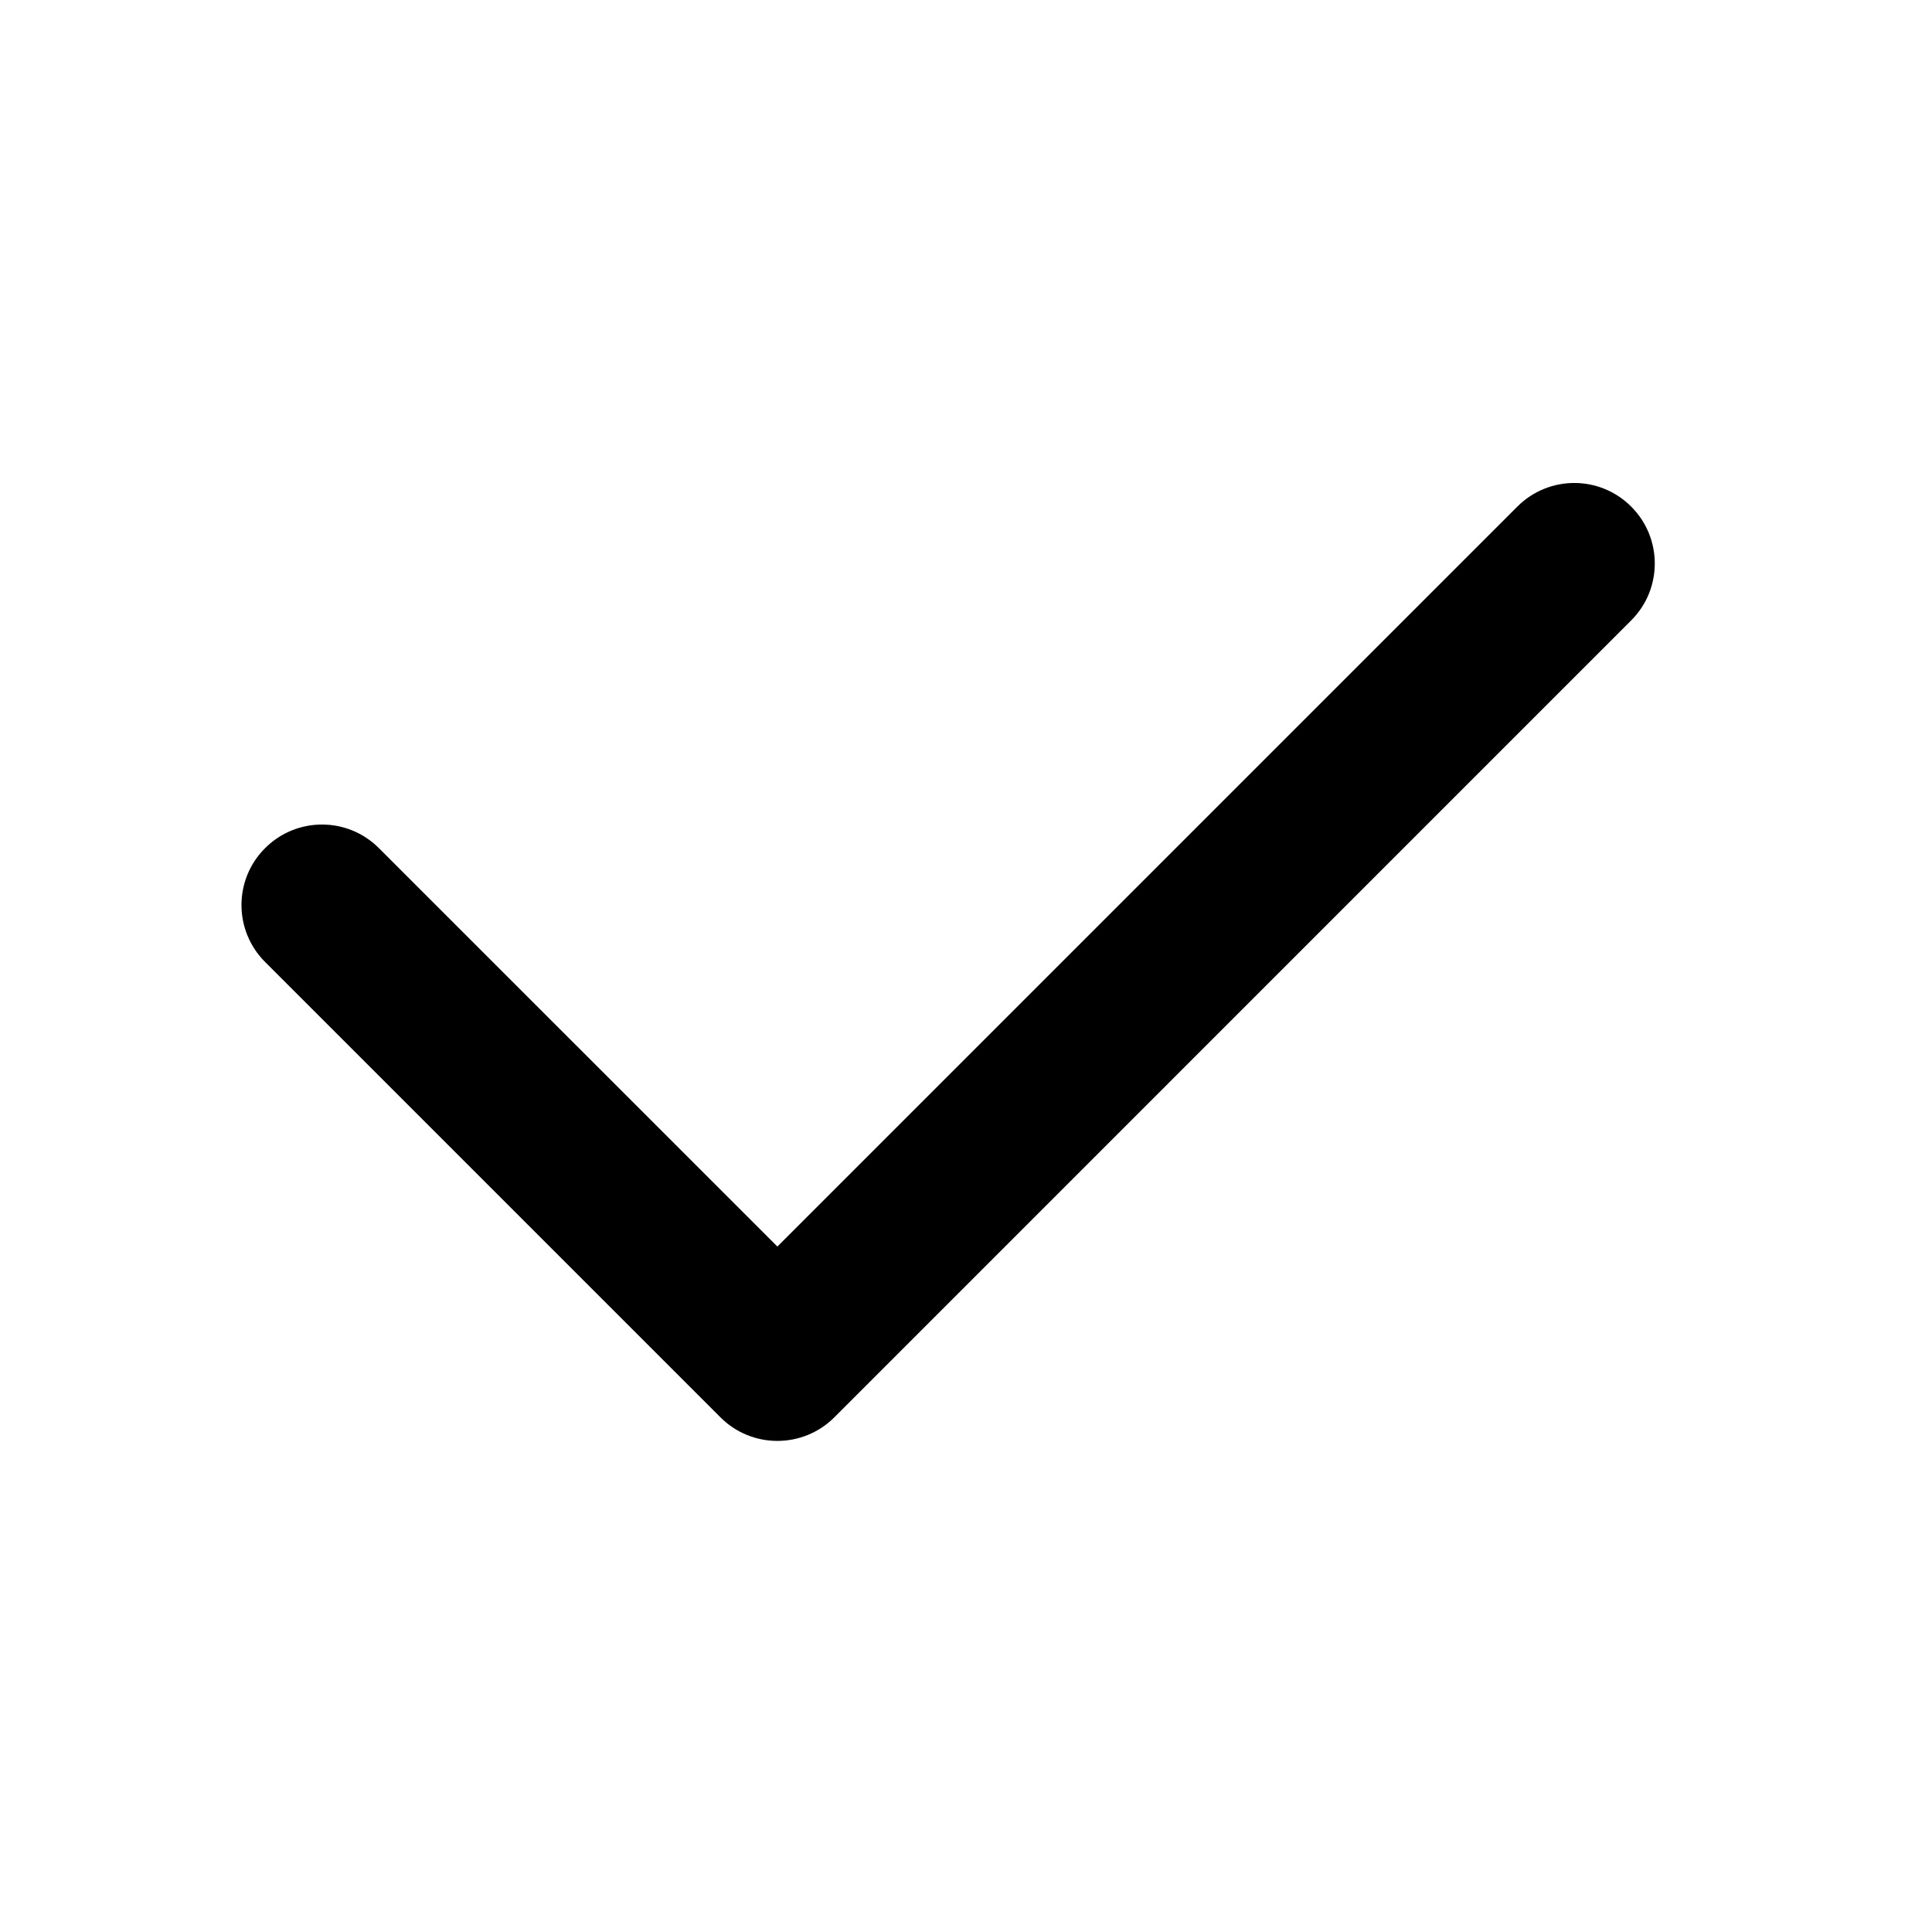
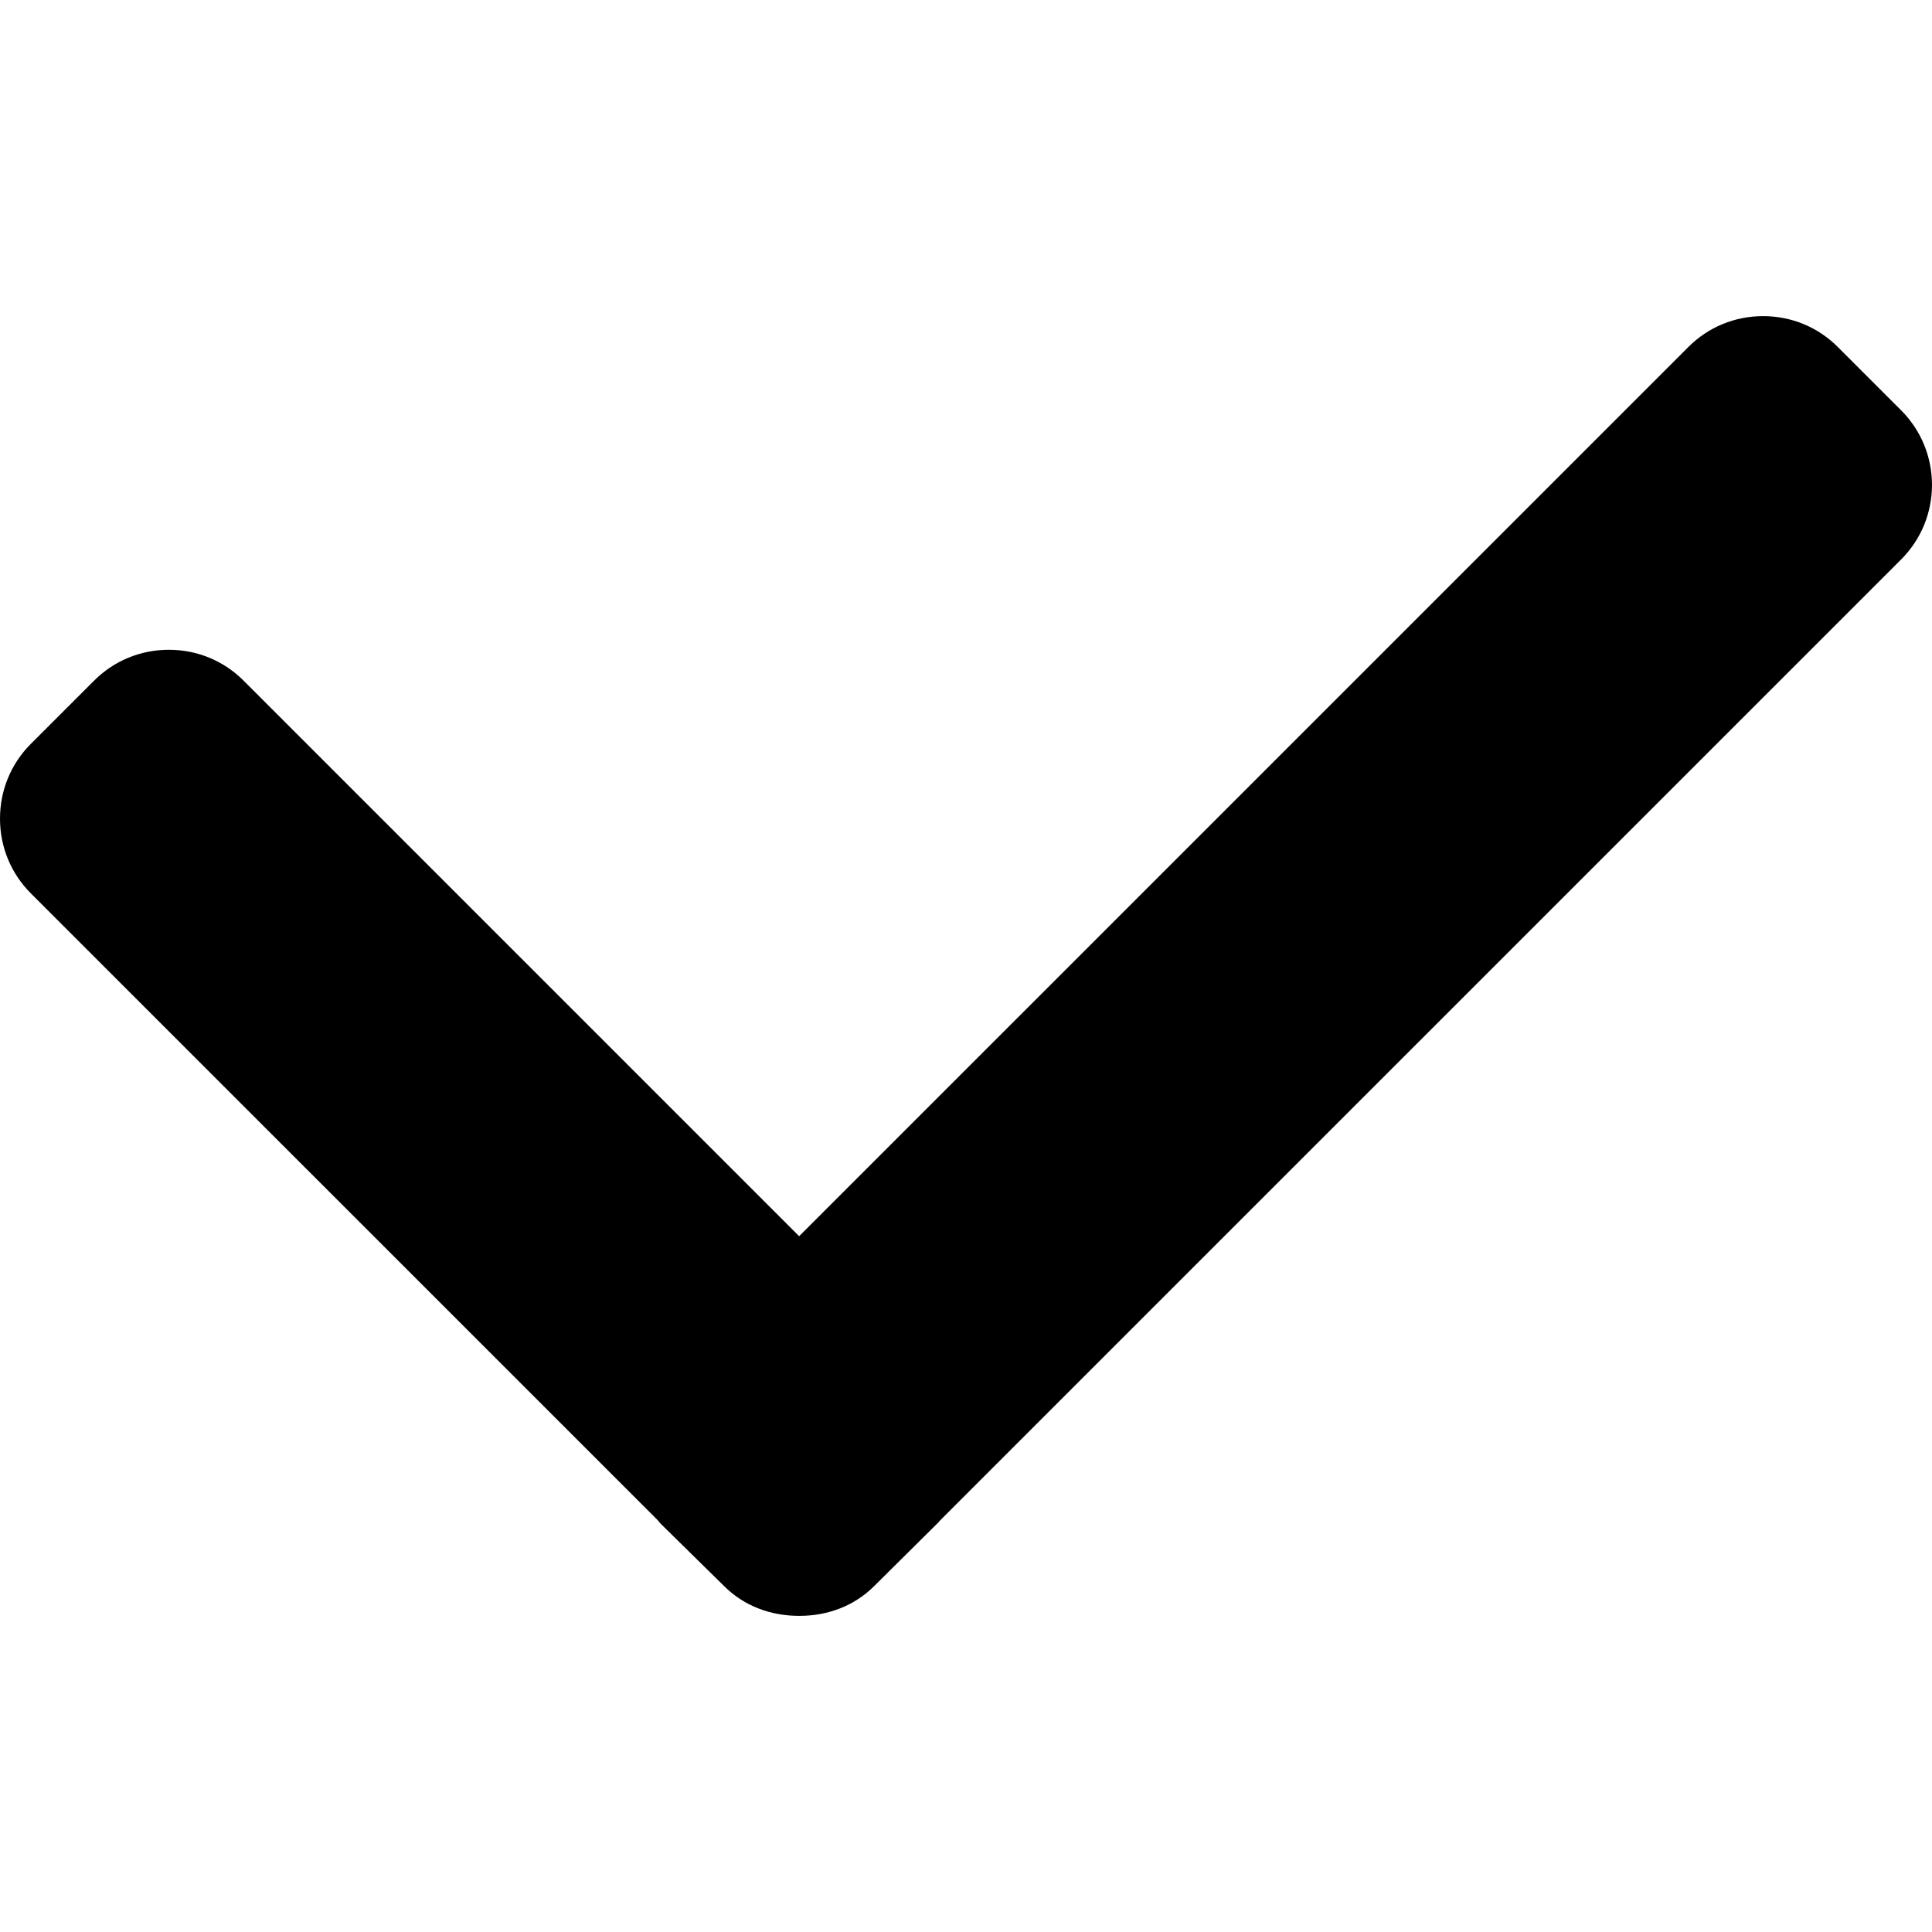
- <svg xmlns="http://www.w3.org/2000/svg" width="24" height="24" viewBox="0 0 24 24">
-   <path d="M8.95 17.607C9.34 17.997 9.973 17.997 10.364 17.607L20.263 7.707C20.654 7.317 20.654 6.683 20.263 6.293C19.873 5.902 19.24 5.902 18.849 6.293L9.657 15.485L4.707 10.536C4.317 10.145 3.683 10.145 3.293 10.536C2.902 10.926 2.902 11.559 3.293 11.95L8.95 17.607Z" />
+ <svg xmlns="http://www.w3.org/2000/svg" version="1.1" id="Layer_1" x="0px" y="0px" viewBox="0 0 492 492" xml:space="preserve">
+   <g>
+     <g>
+       <path d="M484.128,104.478l-16.116-16.116c-5.064-5.068-11.816-7.856-19.024-7.856c-7.208,0-13.964,2.788-19.028,7.856    L203.508,314.81L62.024,173.322c-5.064-5.06-11.82-7.852-19.028-7.852c-7.204,0-13.956,2.792-19.024,7.852l-16.12,16.112    C2.784,194.51,0,201.27,0,208.47c0,7.204,2.784,13.96,7.852,19.028l159.744,159.736c0.212,0.3,0.436,0.58,0.696,0.836    l16.12,15.852c5.064,5.048,11.82,7.572,19.084,7.572h0.084c7.212,0,13.968-2.524,19.024-7.572l16.124-15.992    c0.26-0.256,0.48-0.468,0.612-0.684l244.784-244.76C494.624,132.01,494.624,114.966,484.128,104.478z" />
+     </g>
+   </g>
+   <g>
+ </g>
+   <g>
+ </g>
+   <g>
+ </g>
+   <g>
+ </g>
+   <g>
+ </g>
+   <g>
+ </g>
+   <g>
+ </g>
+   <g>
+ </g>
+   <g>
+ </g>
+   <g>
+ </g>
+   <g>
+ </g>
+   <g>
+ </g>
+   <g>
+ </g>
+   <g>
+ </g>
+   <g>
+ </g>
</svg>
